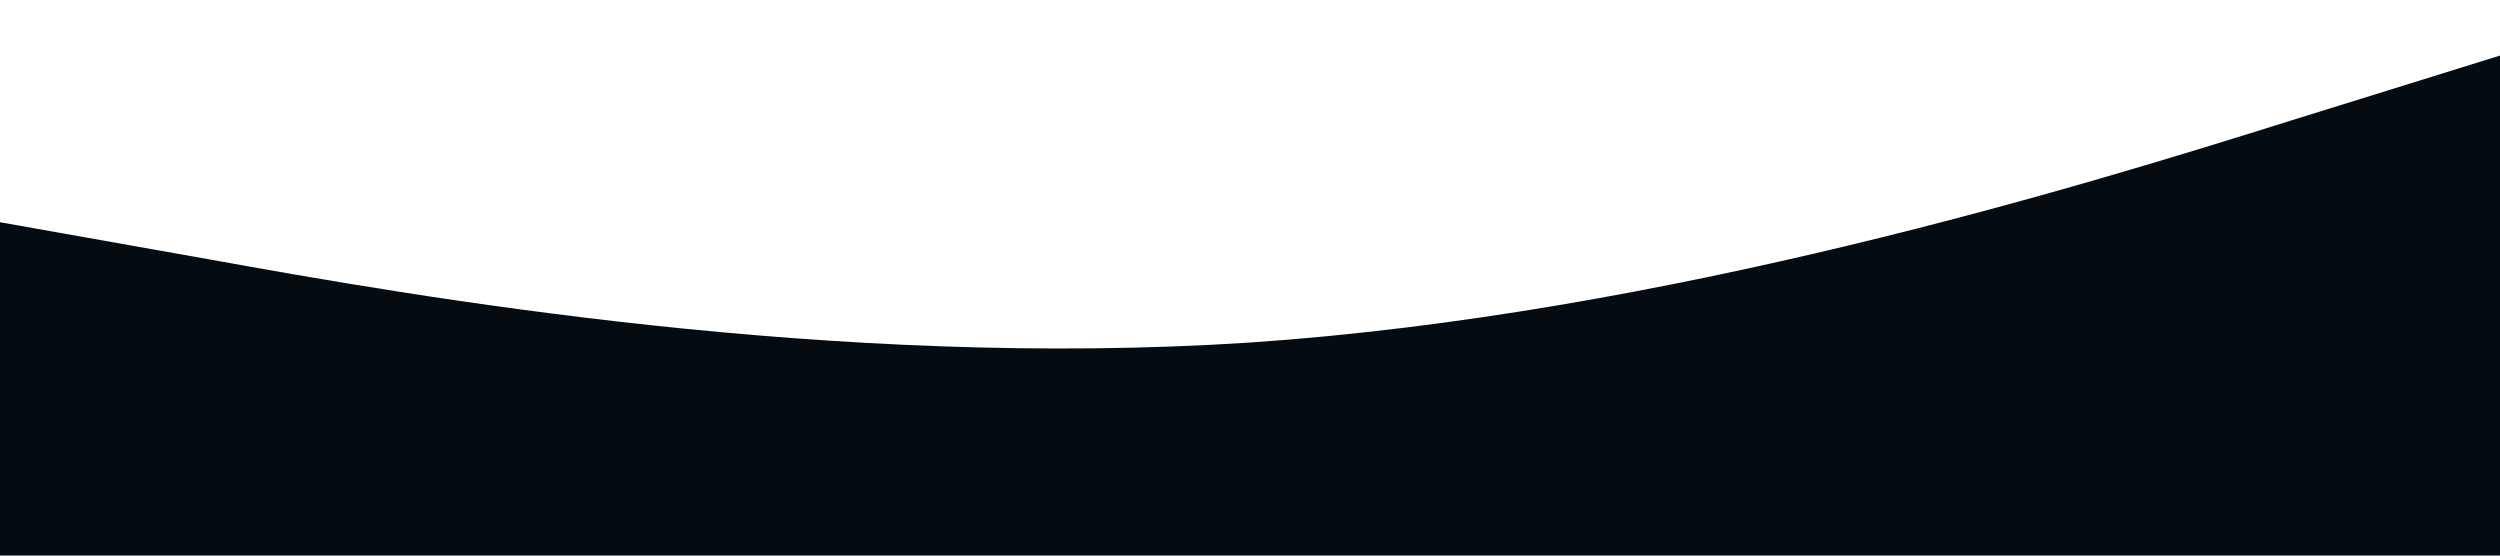
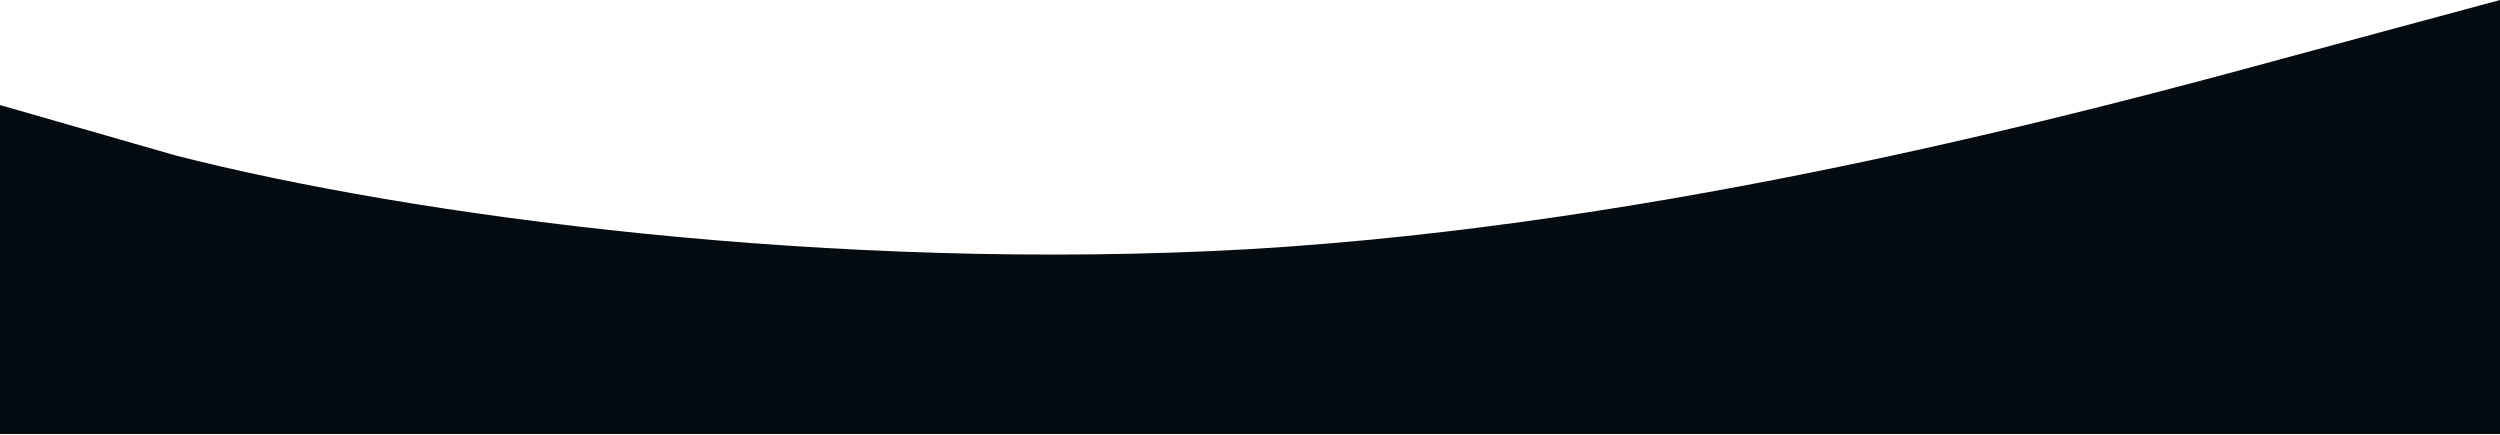
- <svg xmlns="http://www.w3.org/2000/svg" viewBox="0 0 1440 320">
-   <path fill="#050C11" fill-opacity="1" d="M0,128L120,149.3C240,171,480,213,720,197.3C960,181,1200,107,1320,69.3L1440,32L1440,320L1320,320C1200,320,960,320,720,320C480,320,240,320,120,320L0,320Z" />
+ <svg xmlns="http://www.w3.org/2000/svg" viewBox="0 0 1440 250" fill="none">
+   <path d="M0 60.5L101 89.5C236 124.167 480 157.118 720 143.49C960 129.34 1200 65.104 1320 32.379L1440 0V250H1320C1200 250 960 250 720 250C480 250 240 250 120 250H0V60.5Z" fill="#050C11" />
</svg>
